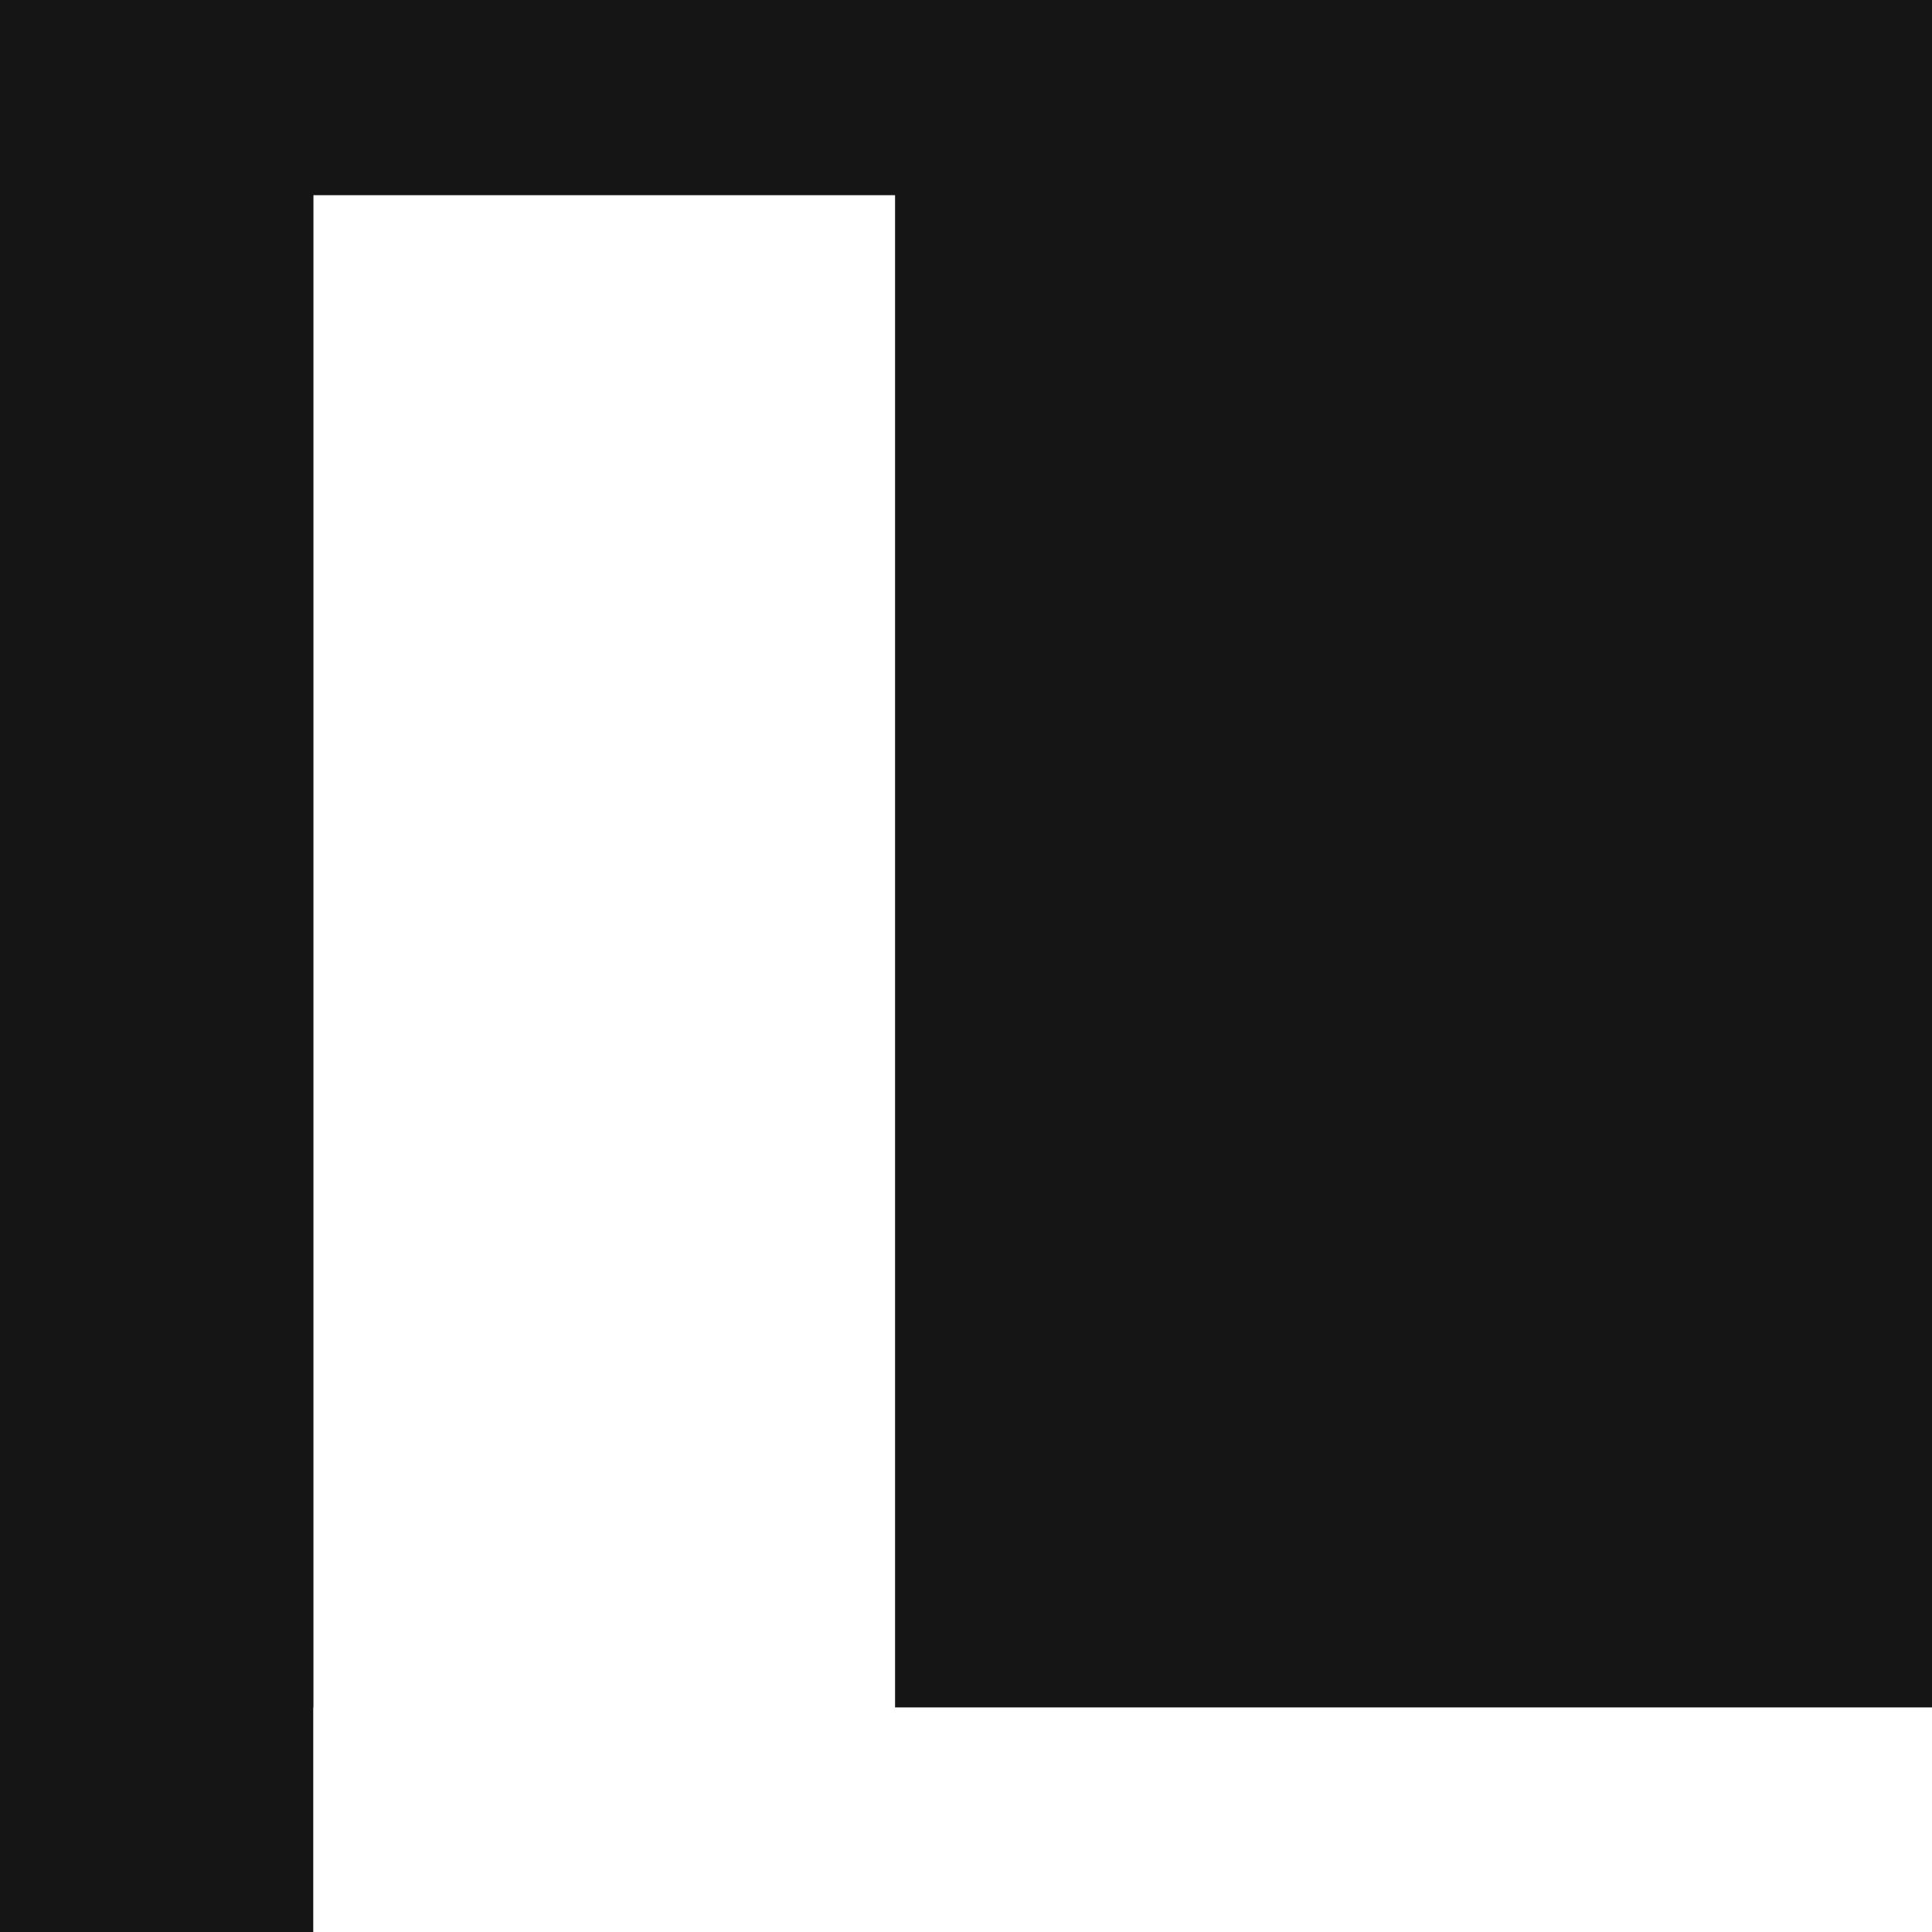
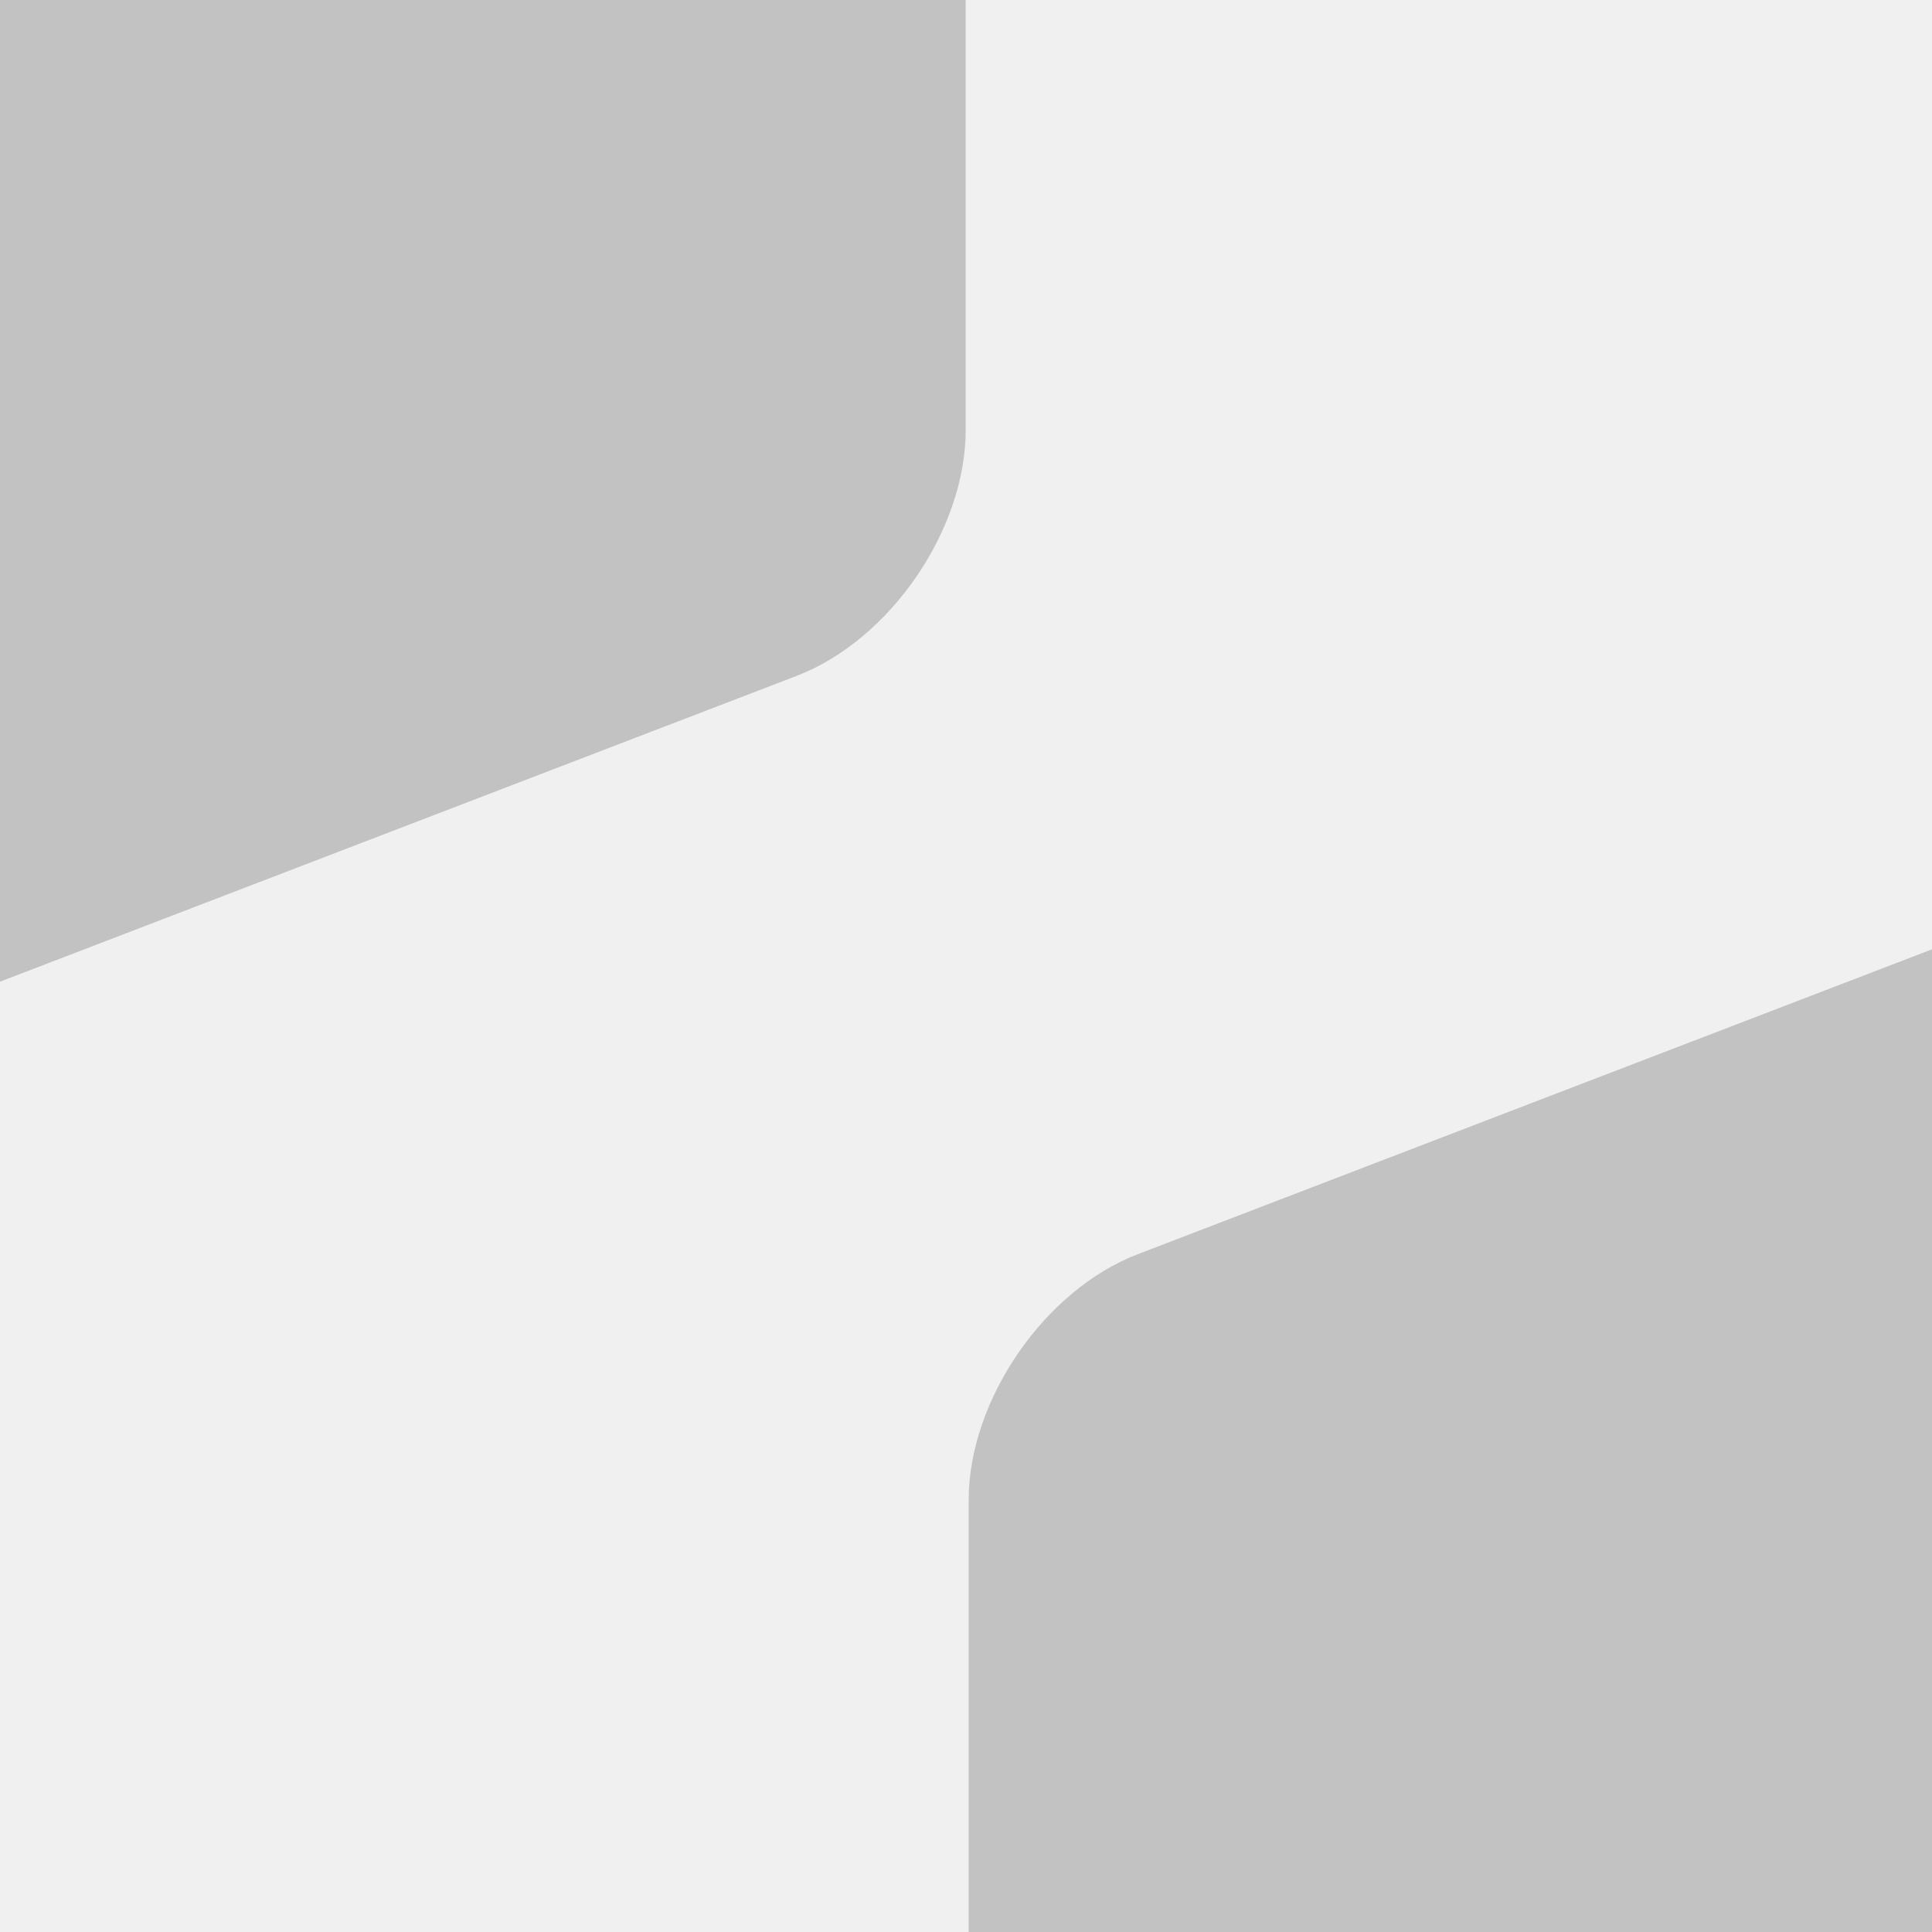
<svg xmlns="http://www.w3.org/2000/svg" width="2048" height="2048" viewBox="0 0 2048 2048" fill="none">
-   <path d="M3291.68 -656.259H-654.221V3289.64H3291.68V-656.259Z" fill="#151515" />
-   <path d="M948.802 206.906H332.255V2426.47H948.802V206.906Z" fill="white" />
-   <path d="M2428.51 1809.93H332.255V2426.48H2428.51V1809.93Z" fill="white" />
+   <rect width="2111.08" height="1303.62" rx="191.917" transform="matrix(-0.93358 0.358368 0 1 1023.68 -655.946)" fill="#151515" fill-opacity="0.21" />
+   <rect width="2111.08" height="1303.62" rx="191.917" transform="matrix(-0.93358 0.358368 0 1 2997.68 641.776)" fill="#151515" fill-opacity="0.21" />
</svg>
